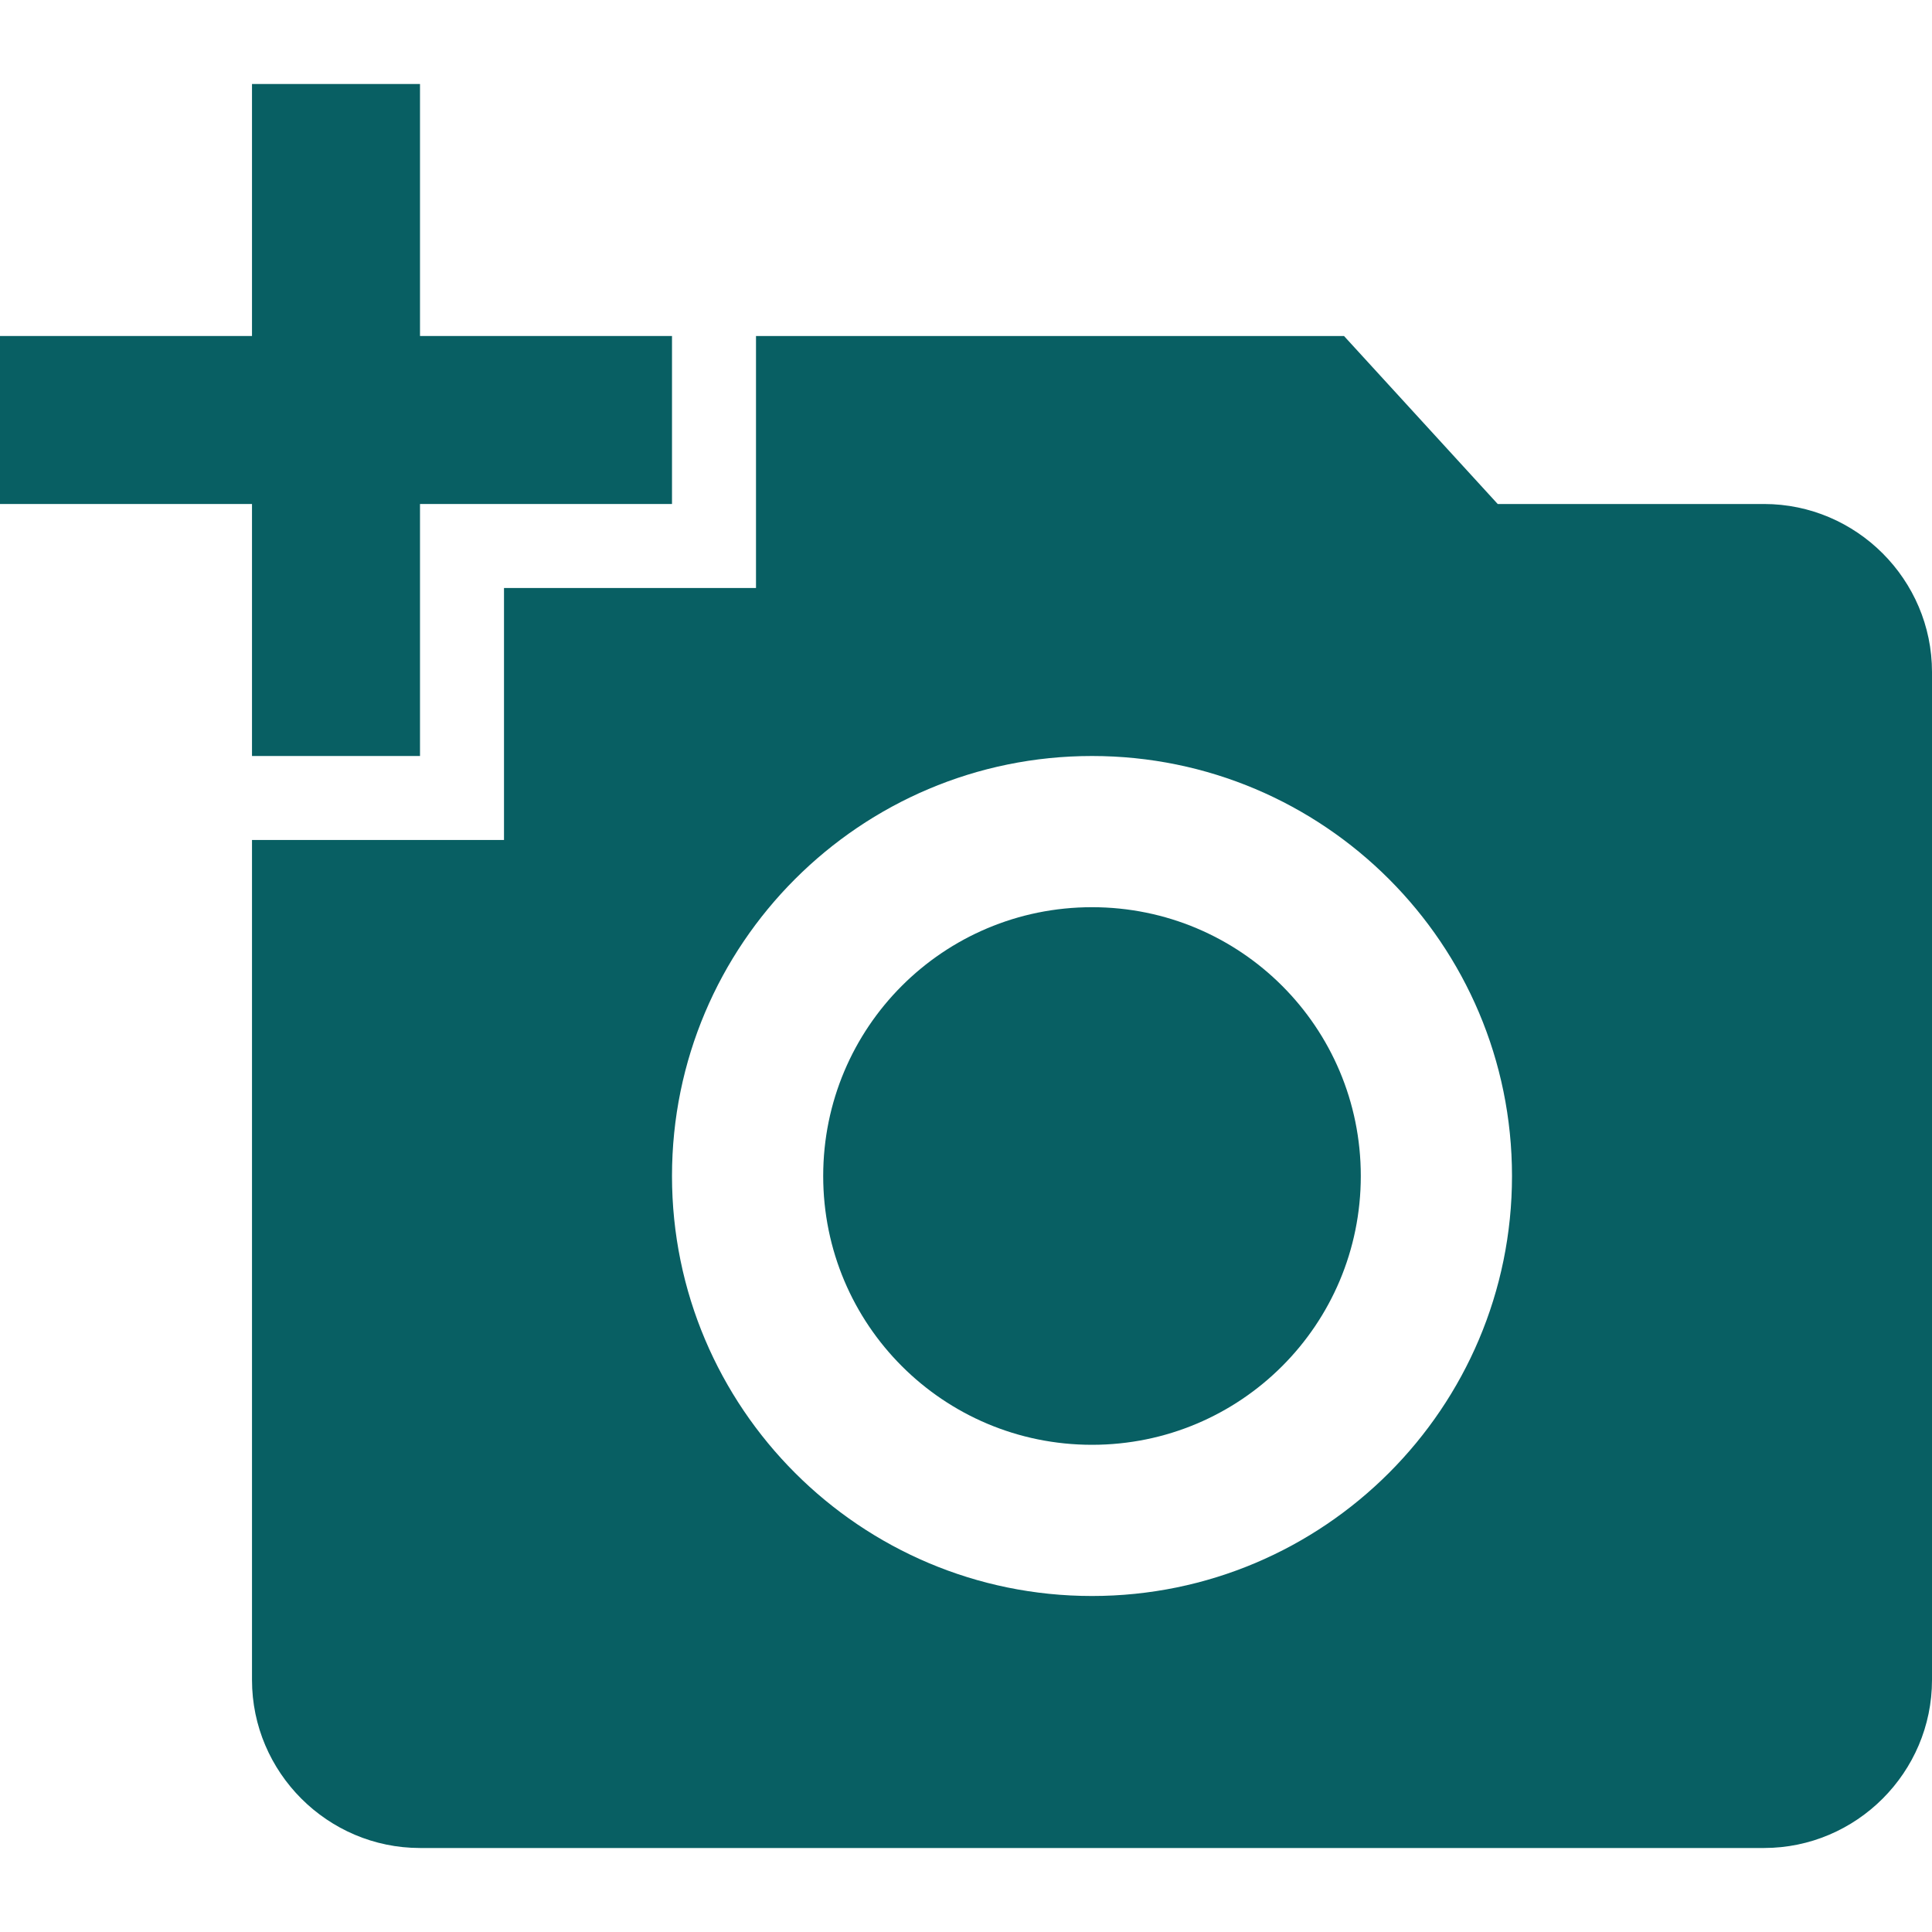
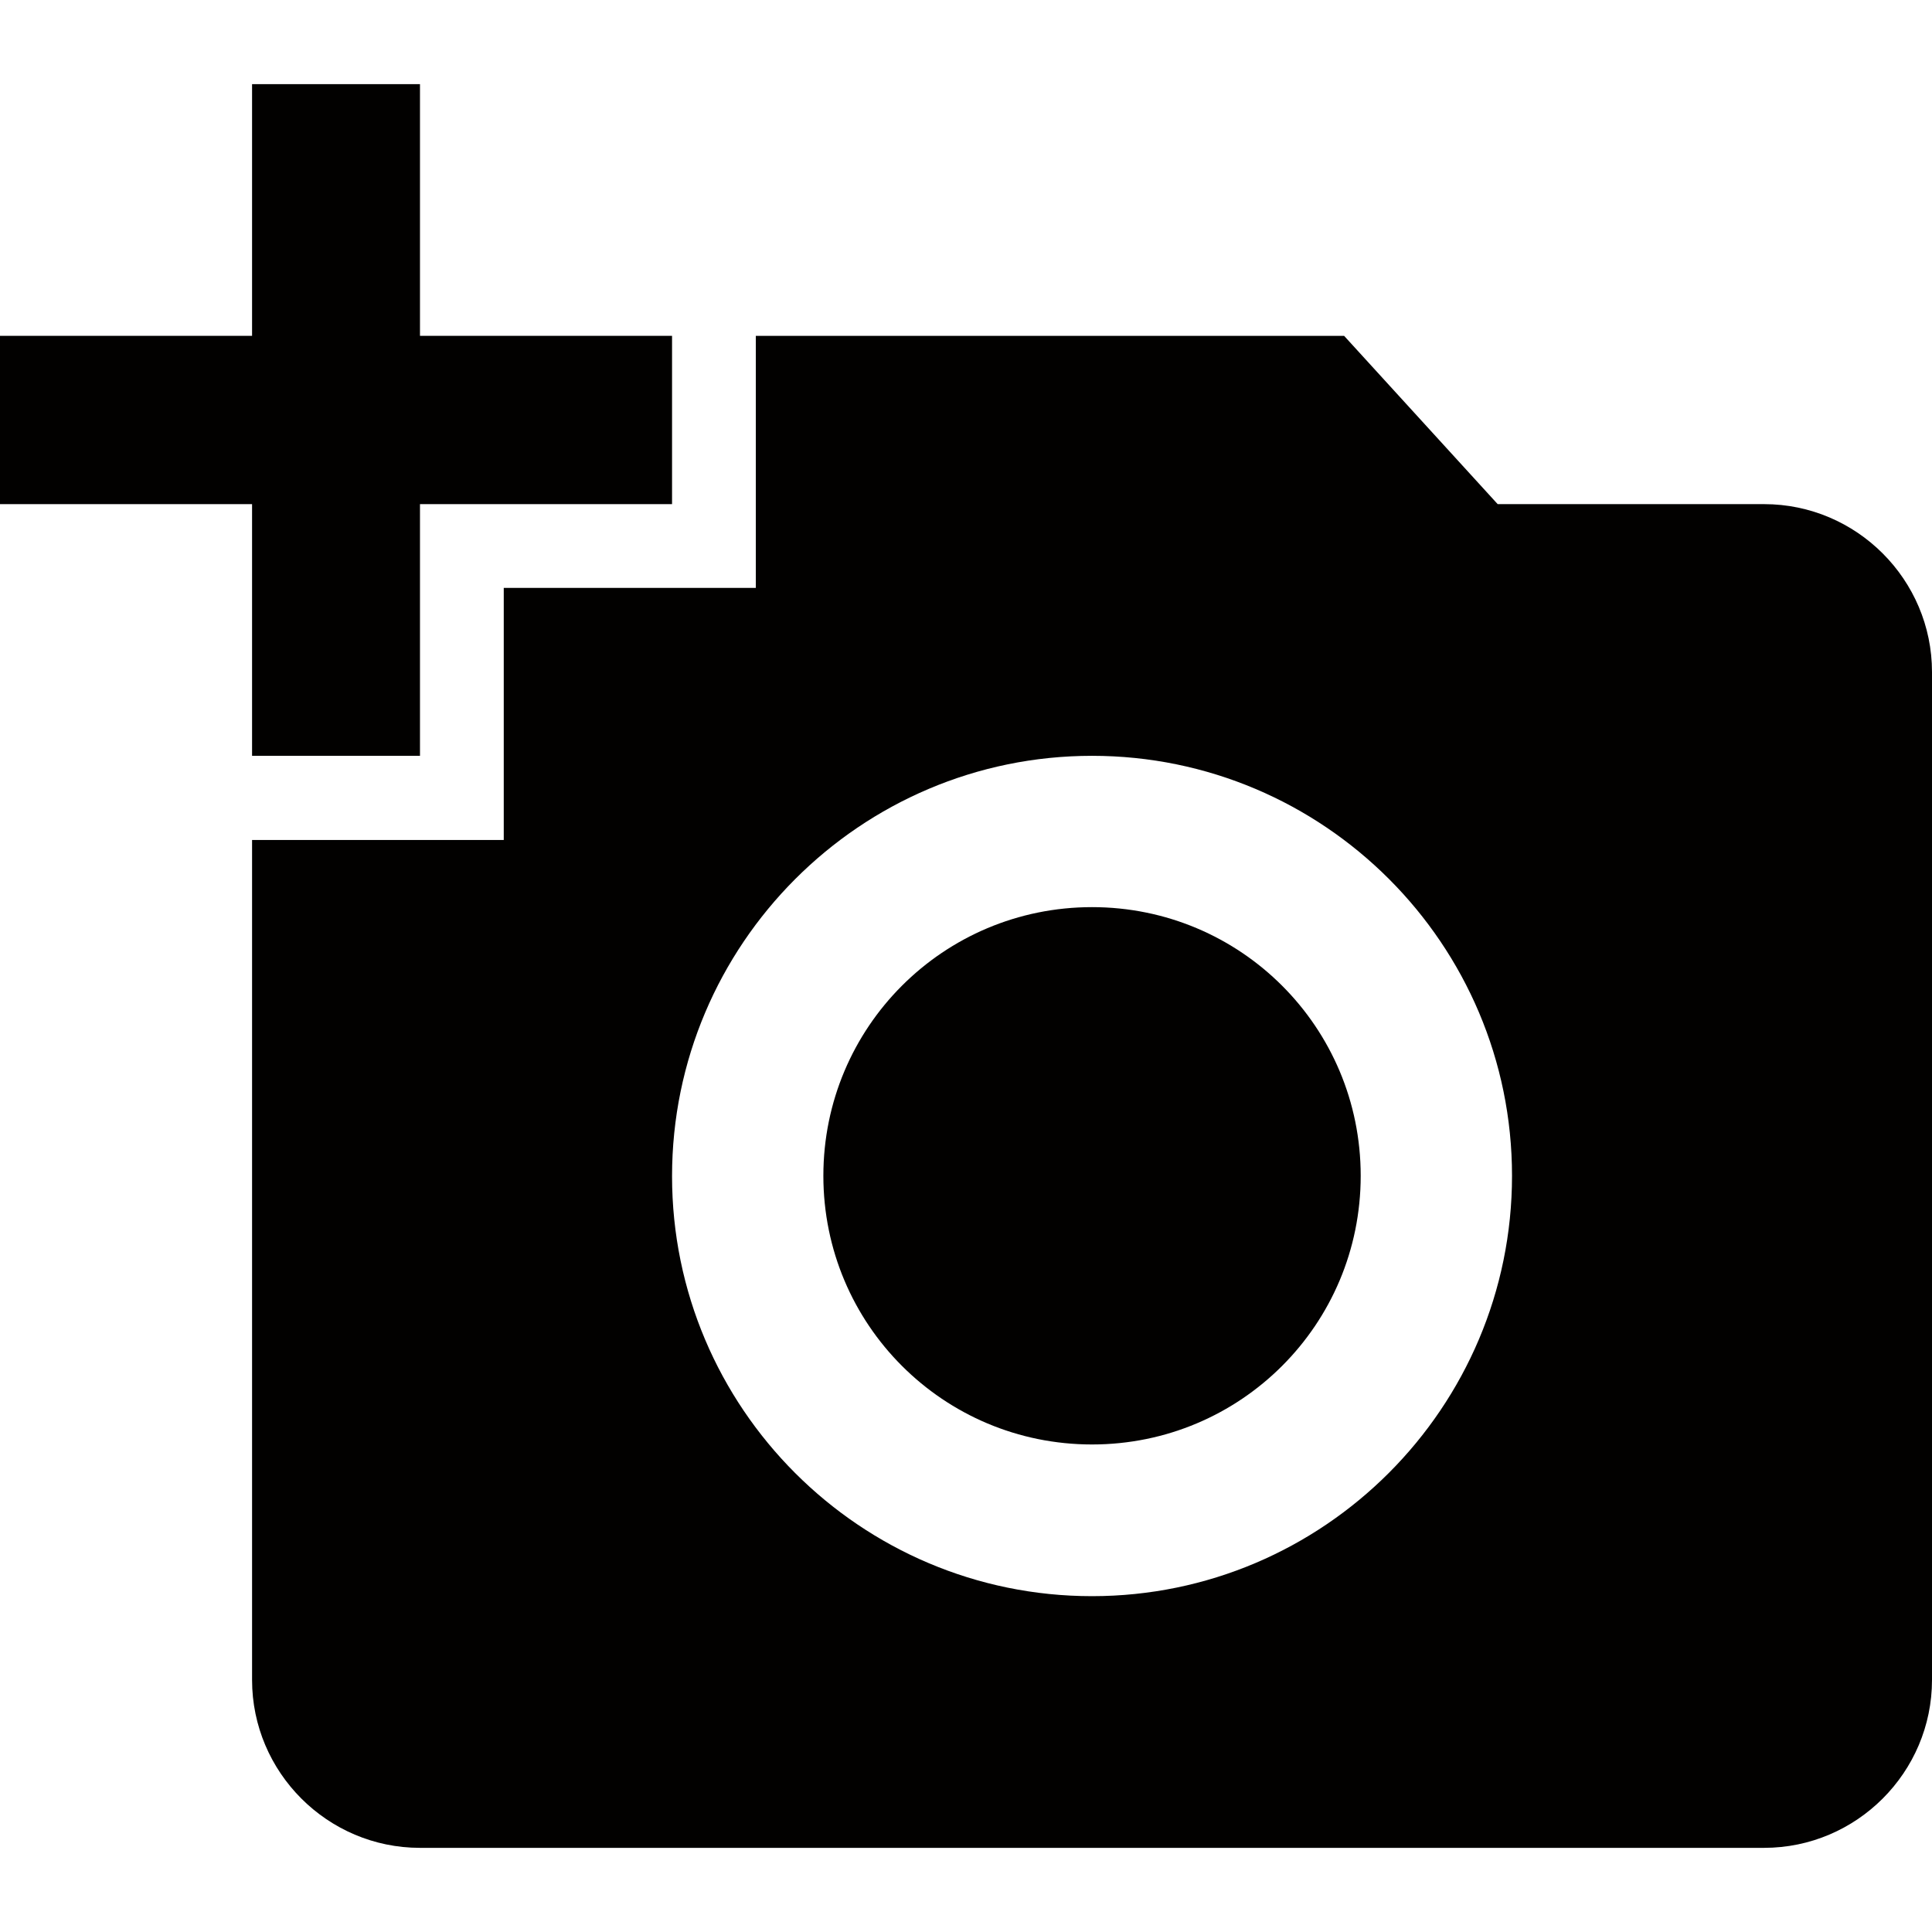
- <svg xmlns="http://www.w3.org/2000/svg" version="1.1" id="Capa_1" x="0px" y="0px" viewBox="0 0 490.667 490.667" style="enable-background:new 0 0 490.667 490.667;" xml:space="preserve" width="512px" height="512px" class="">
+ <svg xmlns="http://www.w3.org/2000/svg" version="1.1" id="Capa_1" x="0px" y="0px" viewBox="0 0 512 512" style="enable-background:new 0 0 512 512;" xml:space="preserve">
+   <style type="text/css">
+ 	.st0{fill:#020100;}
+ </style>
  <g>
    <g>
      <g>
        <g>
-           <path d="M448,128h-67.627l-39.04-42.667H192v64h-64v64H64v213.333c0,23.467,19.2,42.667,42.667,42.667H448     c23.467,0,42.667-19.2,42.667-42.667v-256C490.667,147.2,471.467,128,448,128z M277.333,405.333     c-58.88,0-106.667-47.787-106.667-106.667S218.453,192,277.333,192S384,239.787,384,298.667S336.213,405.333,277.333,405.333z" data-original="#000000" class="active-path" data-old_color="#000000" fill="#085F63" />
-           <polygon points="64,192 106.667,192 106.667,128 170.667,128 170.667,85.333 106.667,85.333 106.667,21.333 64,21.333 64,85.333      0,85.333 0,128 64,128    " data-original="#000000" class="active-path" data-old_color="#000000" fill="#085F63" />
-           <path d="M277.333,230.4c-37.76,0-68.267,30.507-68.267,68.267h0c0,37.76,30.507,68.267,68.267,68.267     c37.76,0,68.267-30.507,68.267-68.267S315.093,230.4,277.333,230.4z" data-original="#000000" class="active-path" data-old_color="#000000" fill="#085F63" />
+           <path class="st0" d="M467.5,133.6h-70.6L356.2,89H200.3v66.8h-66.8v66.8H66.8v222.6c0,24.5,20,44.5,44.5,44.5h356.2      c24.5,0,44.5-20,44.5-44.5V178.1C512,153.6,492,133.6,467.5,133.6z M289.4,423c-61.4,0-111.3-49.9-111.3-111.3      S228,200.3,289.4,200.3s111.3,49.9,111.3,111.3S350.8,423,289.4,423z" />
+           <polygon class="st0" points="66.8,200.3 111.3,200.3 111.3,133.6 178.1,133.6 178.1,89 111.3,89 111.3,22.3 66.8,22.3 66.8,89       0,89 0,133.6 66.8,133.6     " />
+           <path class="st0" d="M289.4,240.4c-39.4,0-71.2,31.8-71.2,71.2l0,0c0,39.4,31.8,71.2,71.2,71.2s71.2-31.8,71.2-71.2      S328.8,240.4,289.4,240.4z" />
        </g>
      </g>
    </g>
  </g>
</svg>
